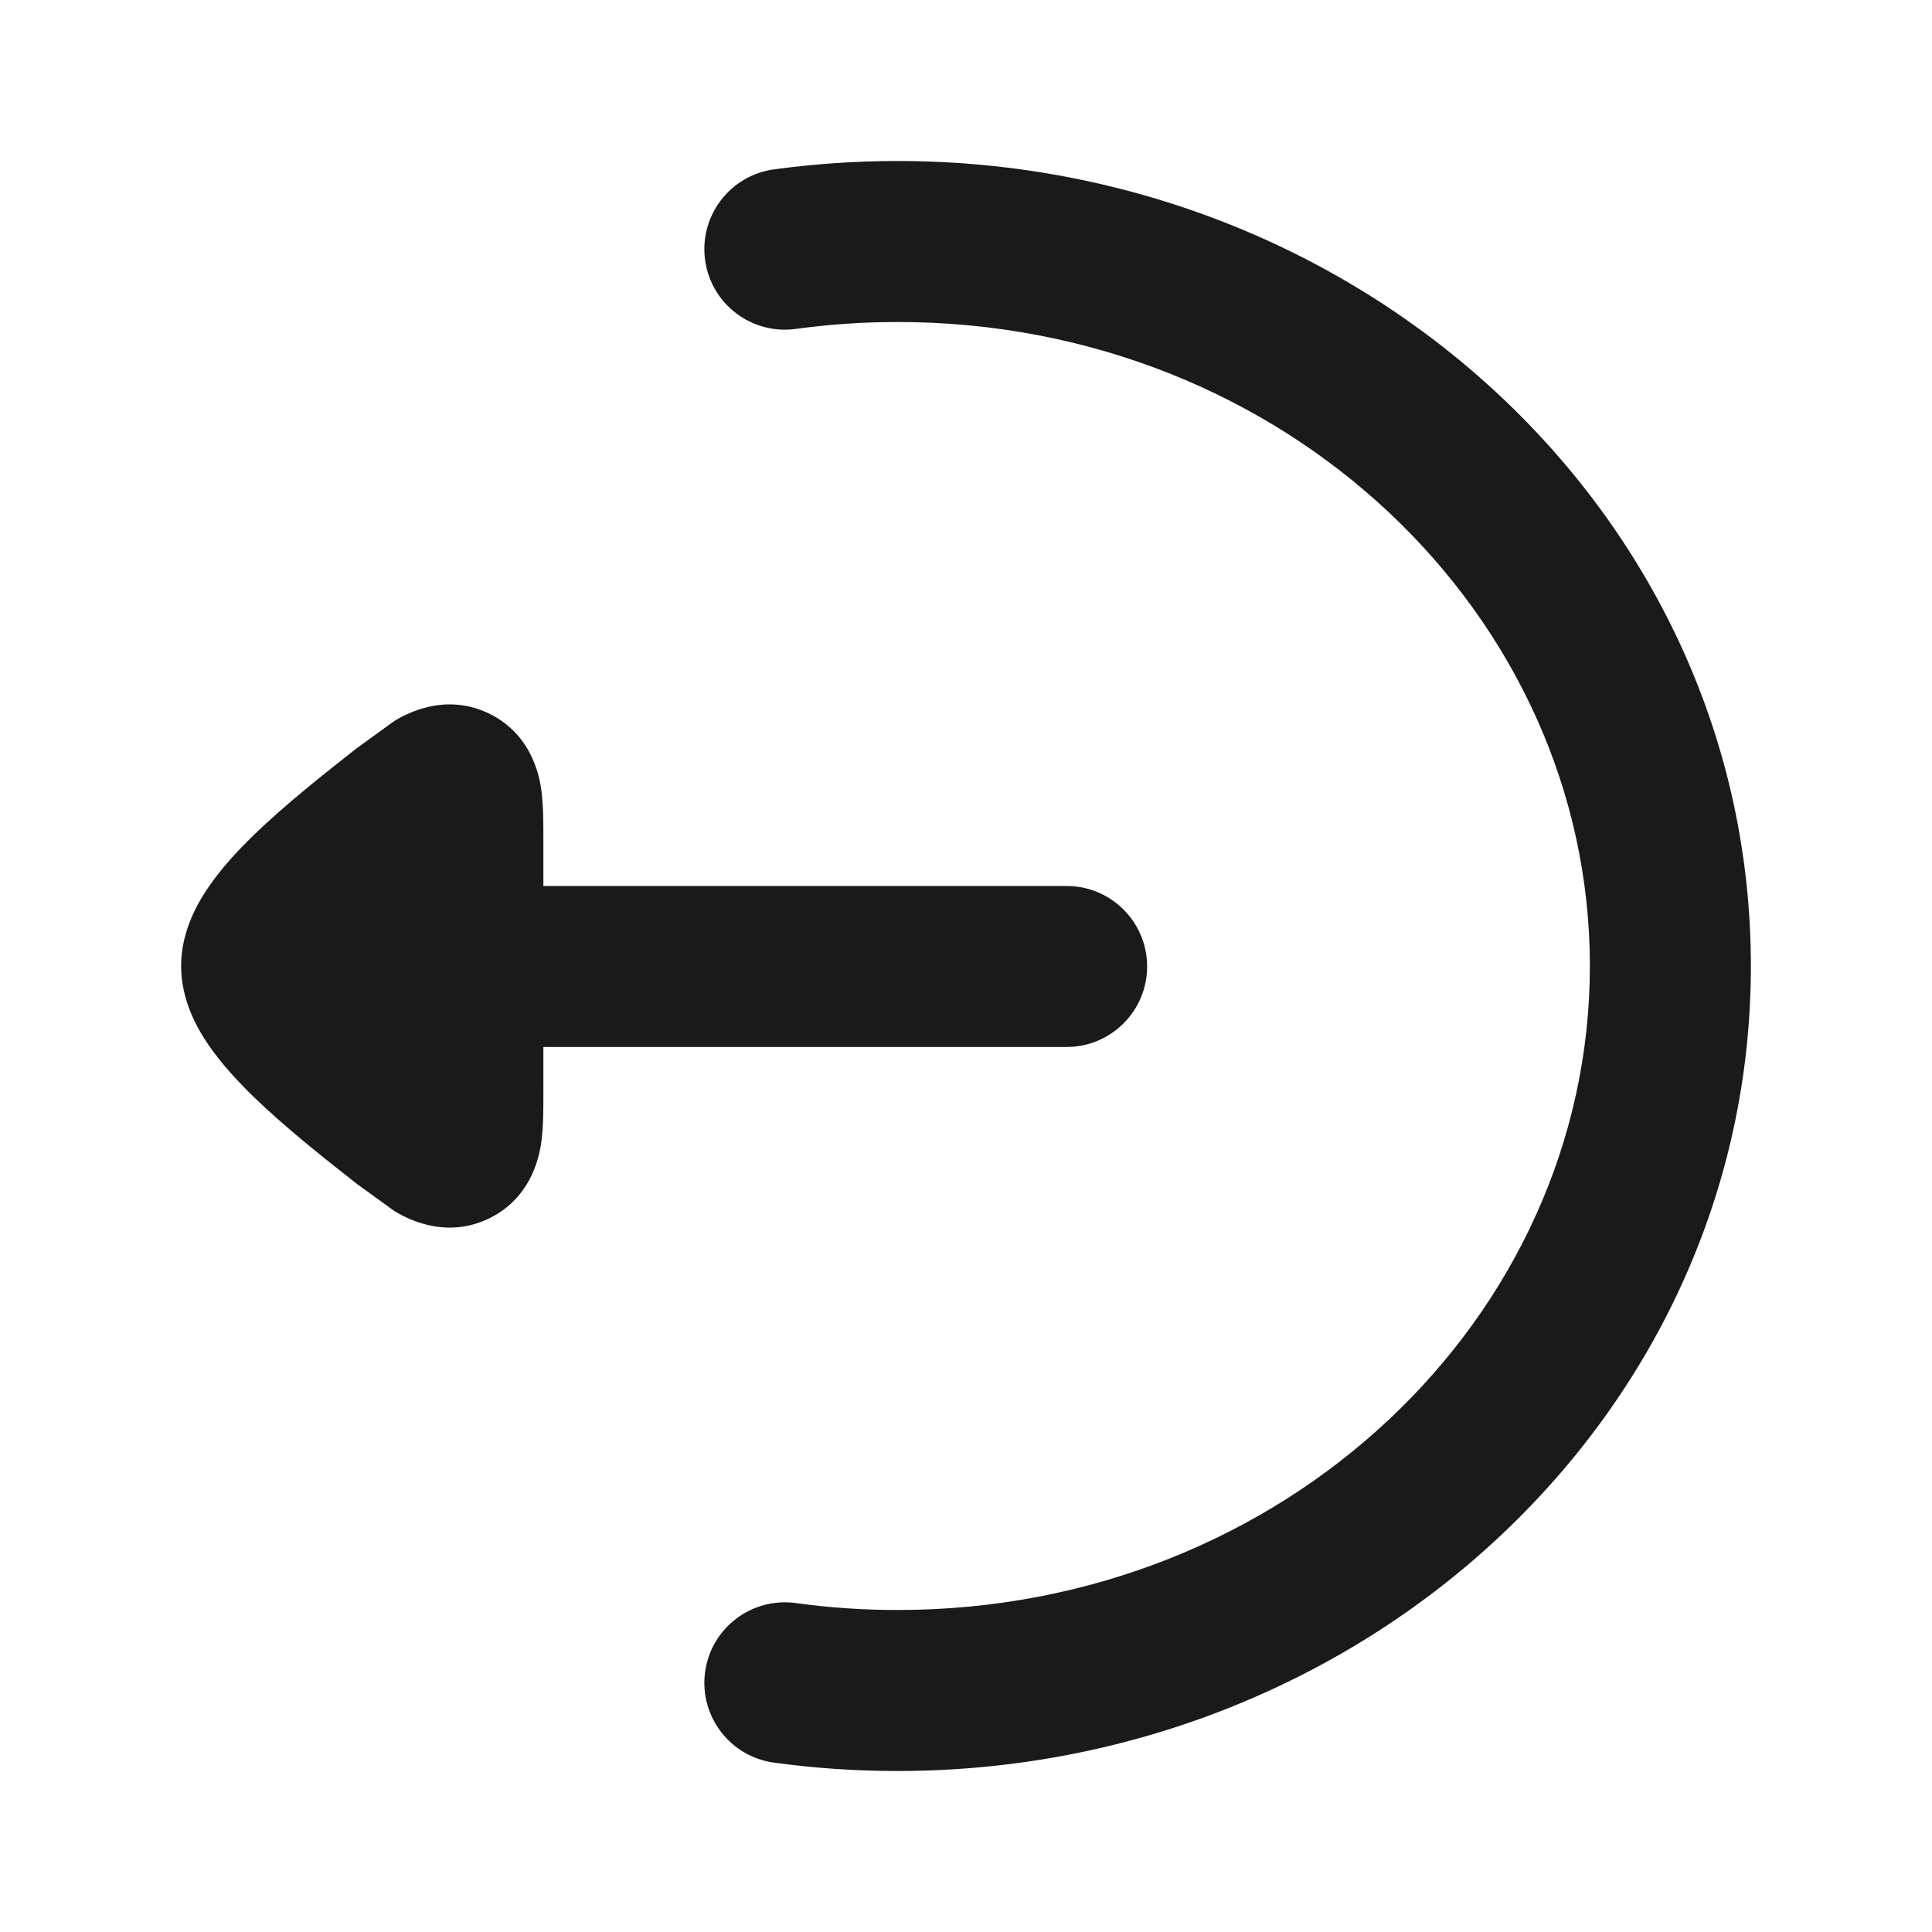
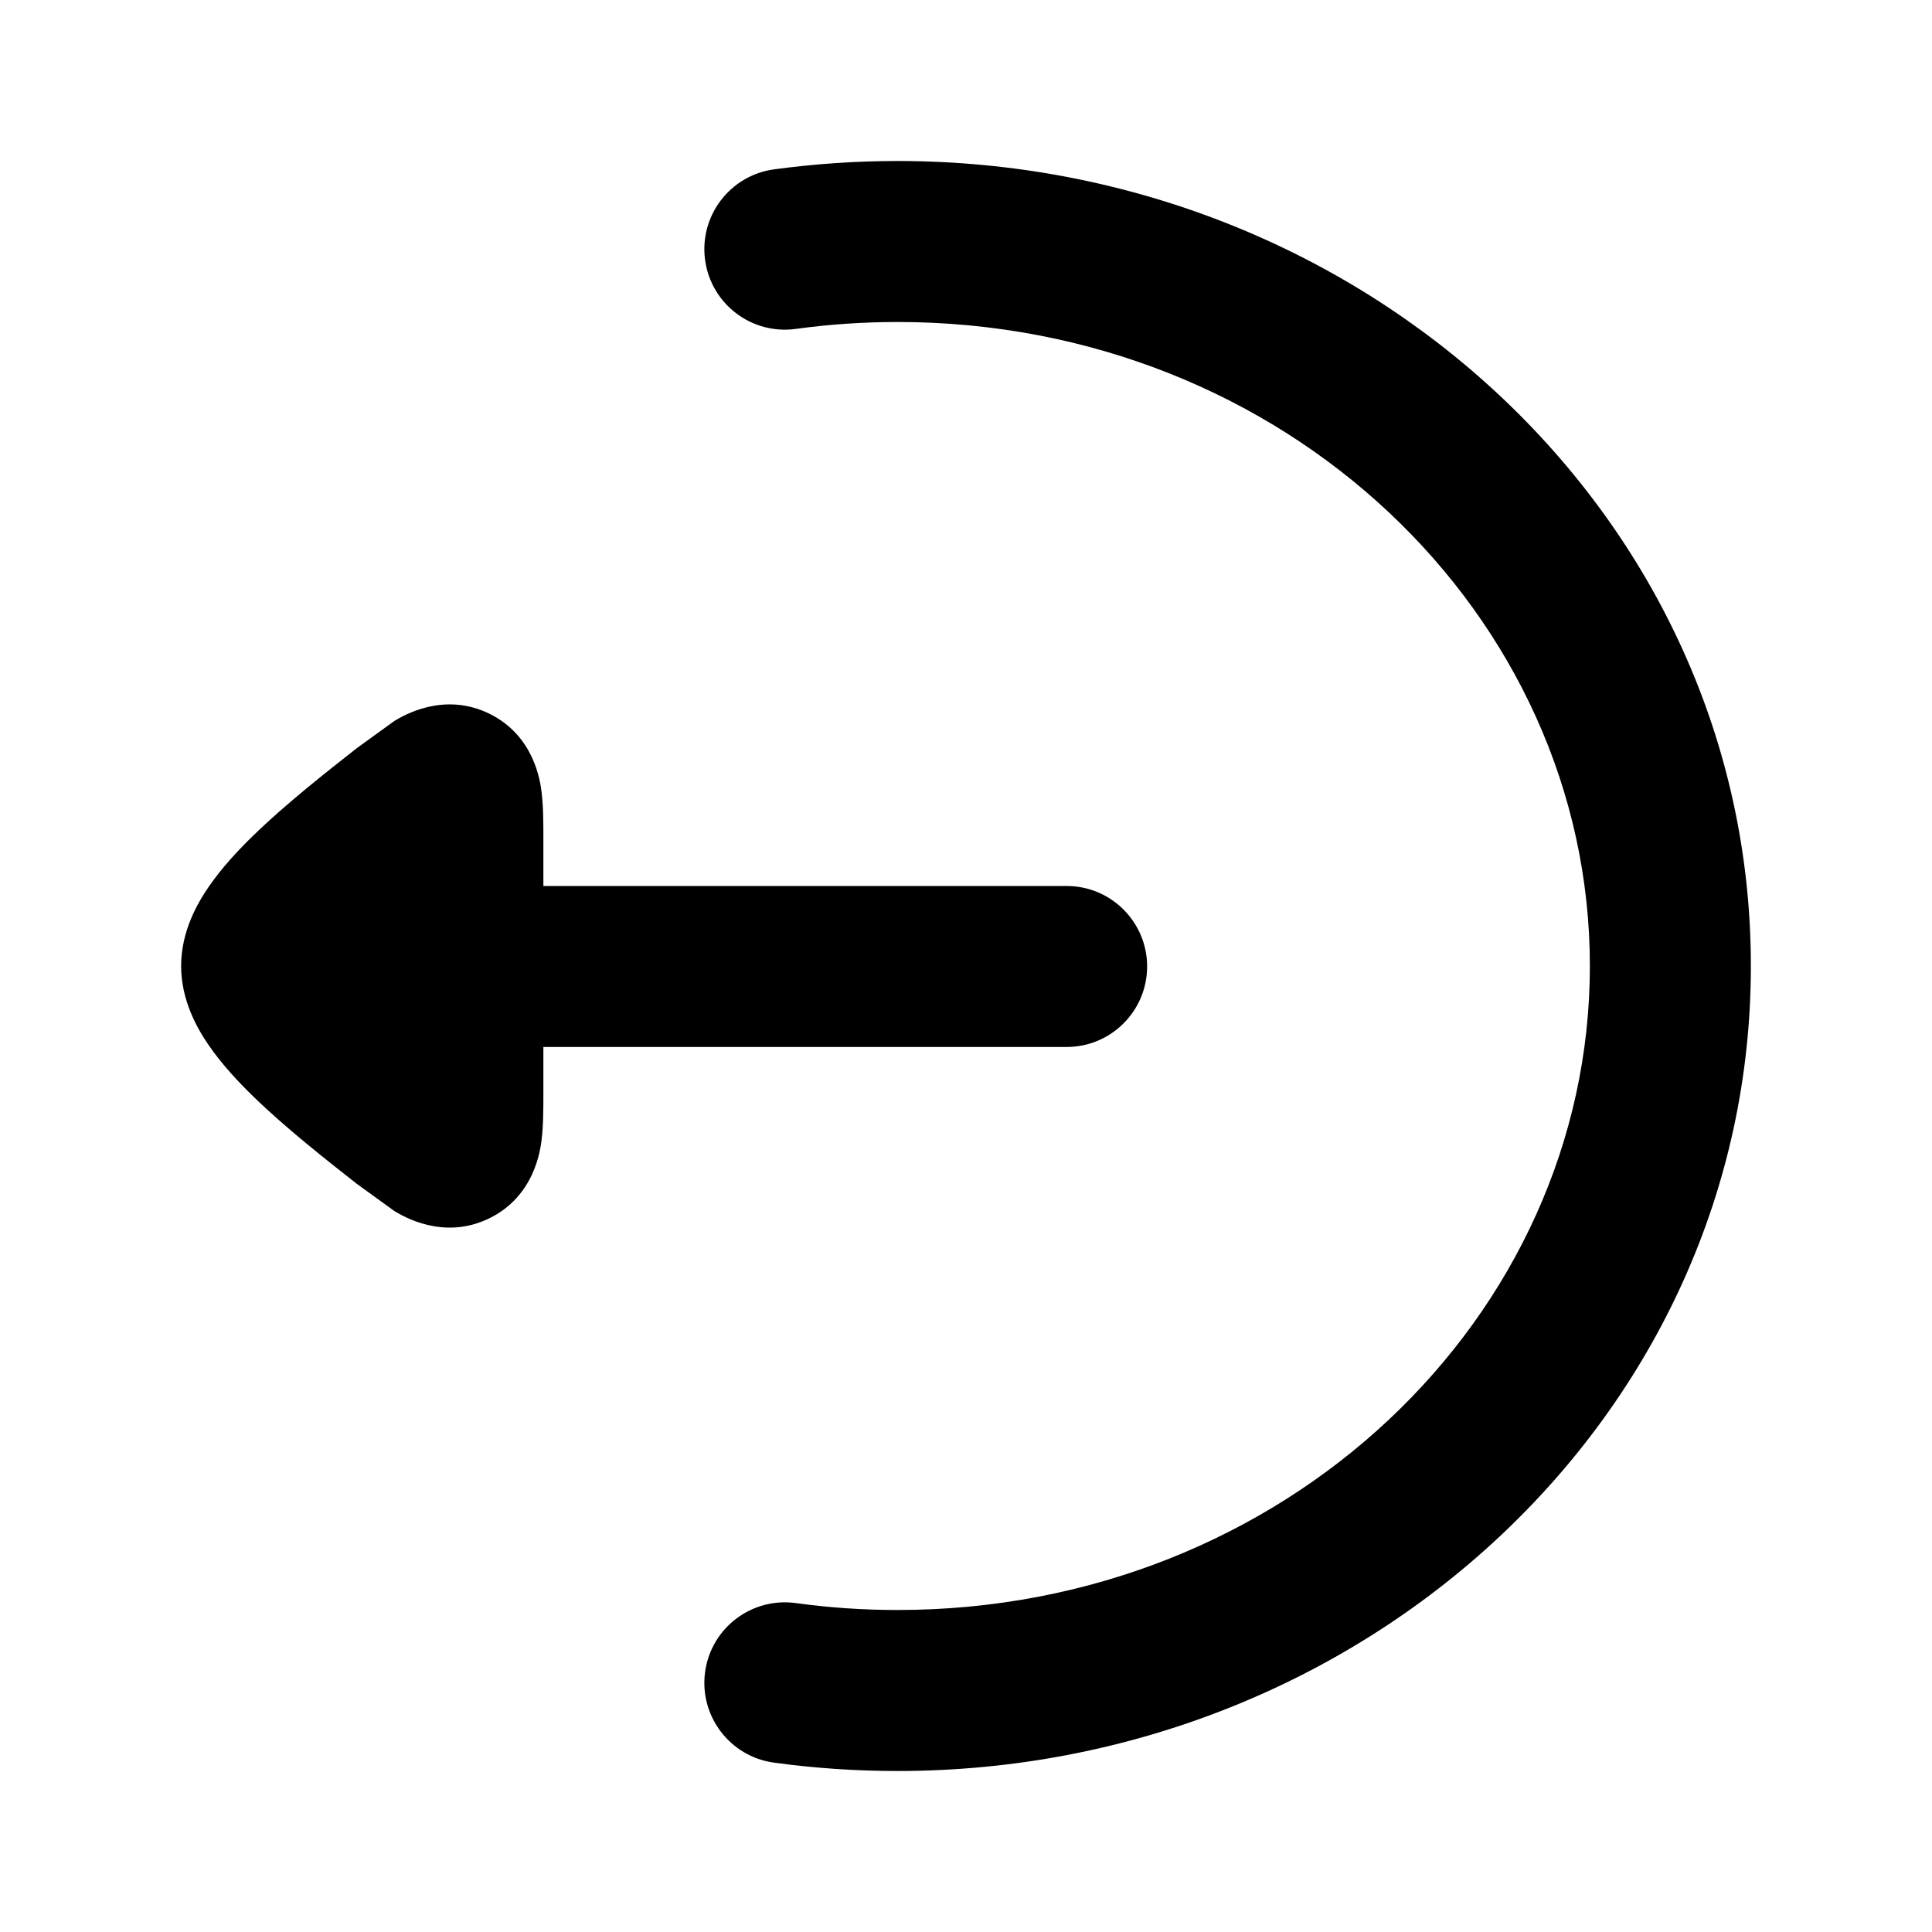
<svg xmlns="http://www.w3.org/2000/svg" width="24" height="24" viewBox="0 0 24 24" fill="none">
-   <path fill-rule="evenodd" clip-rule="evenodd" d="M11.15 4C15.961 4 19.75 7.642 19.75 12C19.75 16.358 15.961 20 11.15 20C10.72 20 10.298 19.971 9.886 19.914C9.338 19.839 8.834 20.222 8.759 20.769C8.684 21.316 9.067 21.821 9.614 21.896C10.116 21.965 10.629 22 11.15 22C16.942 22 21.75 17.583 21.75 12C21.75 6.417 16.942 2 11.15 2C10.629 2 10.116 2.036 9.614 2.104C9.067 2.179 8.684 2.684 8.759 3.231C8.834 3.778 9.338 4.161 9.886 4.086C10.298 4.029 10.72 4 11.15 4Z" fill="#1A1A1A" />
-   <path d="M13.25 13.006C13.802 13.006 14.25 12.558 14.25 12.006C14.25 11.454 13.802 11.006 13.25 11.006H6.75V10.412C6.75 10.236 6.75 10.02 6.728 9.844L6.728 9.841C6.712 9.714 6.64 9.138 6.075 8.864C5.508 8.589 5.008 8.891 4.899 8.956L4.431 9.295C4.055 9.59 3.541 9.995 3.15 10.376C2.954 10.566 2.753 10.783 2.594 11.014C2.453 11.219 2.25 11.569 2.25 12C2.25 12.431 2.453 12.781 2.594 12.986C2.753 13.217 2.954 13.434 3.15 13.624C3.541 14.005 4.055 14.41 4.431 14.705L4.899 15.044C5.008 15.109 5.508 15.411 6.075 15.136C6.64 14.862 6.712 14.286 6.728 14.159L6.728 14.156C6.75 13.98 6.75 13.764 6.75 13.588V13.006H13.25Z" fill="#1A1A1A" />
+   <path fill-rule="evenodd" clip-rule="evenodd" d="M11.15 4C15.961 4 19.75 7.642 19.75 12C19.75 16.358 15.961 20 11.15 20C10.72 20 10.298 19.971 9.886 19.914C9.338 19.839 8.834 20.222 8.759 20.769C8.684 21.316 9.067 21.821 9.614 21.896C10.116 21.965 10.629 22 11.15 22C16.942 22 21.75 17.583 21.75 12C21.75 6.417 16.942 2 11.15 2C10.629 2 10.116 2.036 9.614 2.104C9.067 2.179 8.684 2.684 8.759 3.231C8.834 3.778 9.338 4.161 9.886 4.086C10.298 4.029 10.72 4 11.15 4Z" fill="currentColor" />
+   <path d="M13.25 13.006C13.802 13.006 14.25 12.558 14.25 12.006C14.25 11.454 13.802 11.006 13.25 11.006H6.75V10.412C6.75 10.236 6.75 10.02 6.728 9.844L6.728 9.841C6.712 9.714 6.64 9.138 6.075 8.864C5.508 8.589 5.008 8.891 4.899 8.956L4.431 9.295C4.055 9.59 3.541 9.995 3.15 10.376C2.954 10.566 2.753 10.783 2.594 11.014C2.453 11.219 2.25 11.569 2.25 12C2.25 12.431 2.453 12.781 2.594 12.986C2.753 13.217 2.954 13.434 3.15 13.624C3.541 14.005 4.055 14.41 4.431 14.705L4.899 15.044C5.008 15.109 5.508 15.411 6.075 15.136C6.64 14.862 6.712 14.286 6.728 14.159L6.728 14.156C6.75 13.98 6.75 13.764 6.75 13.588V13.006H13.25Z" fill="currentColor" />
</svg>
